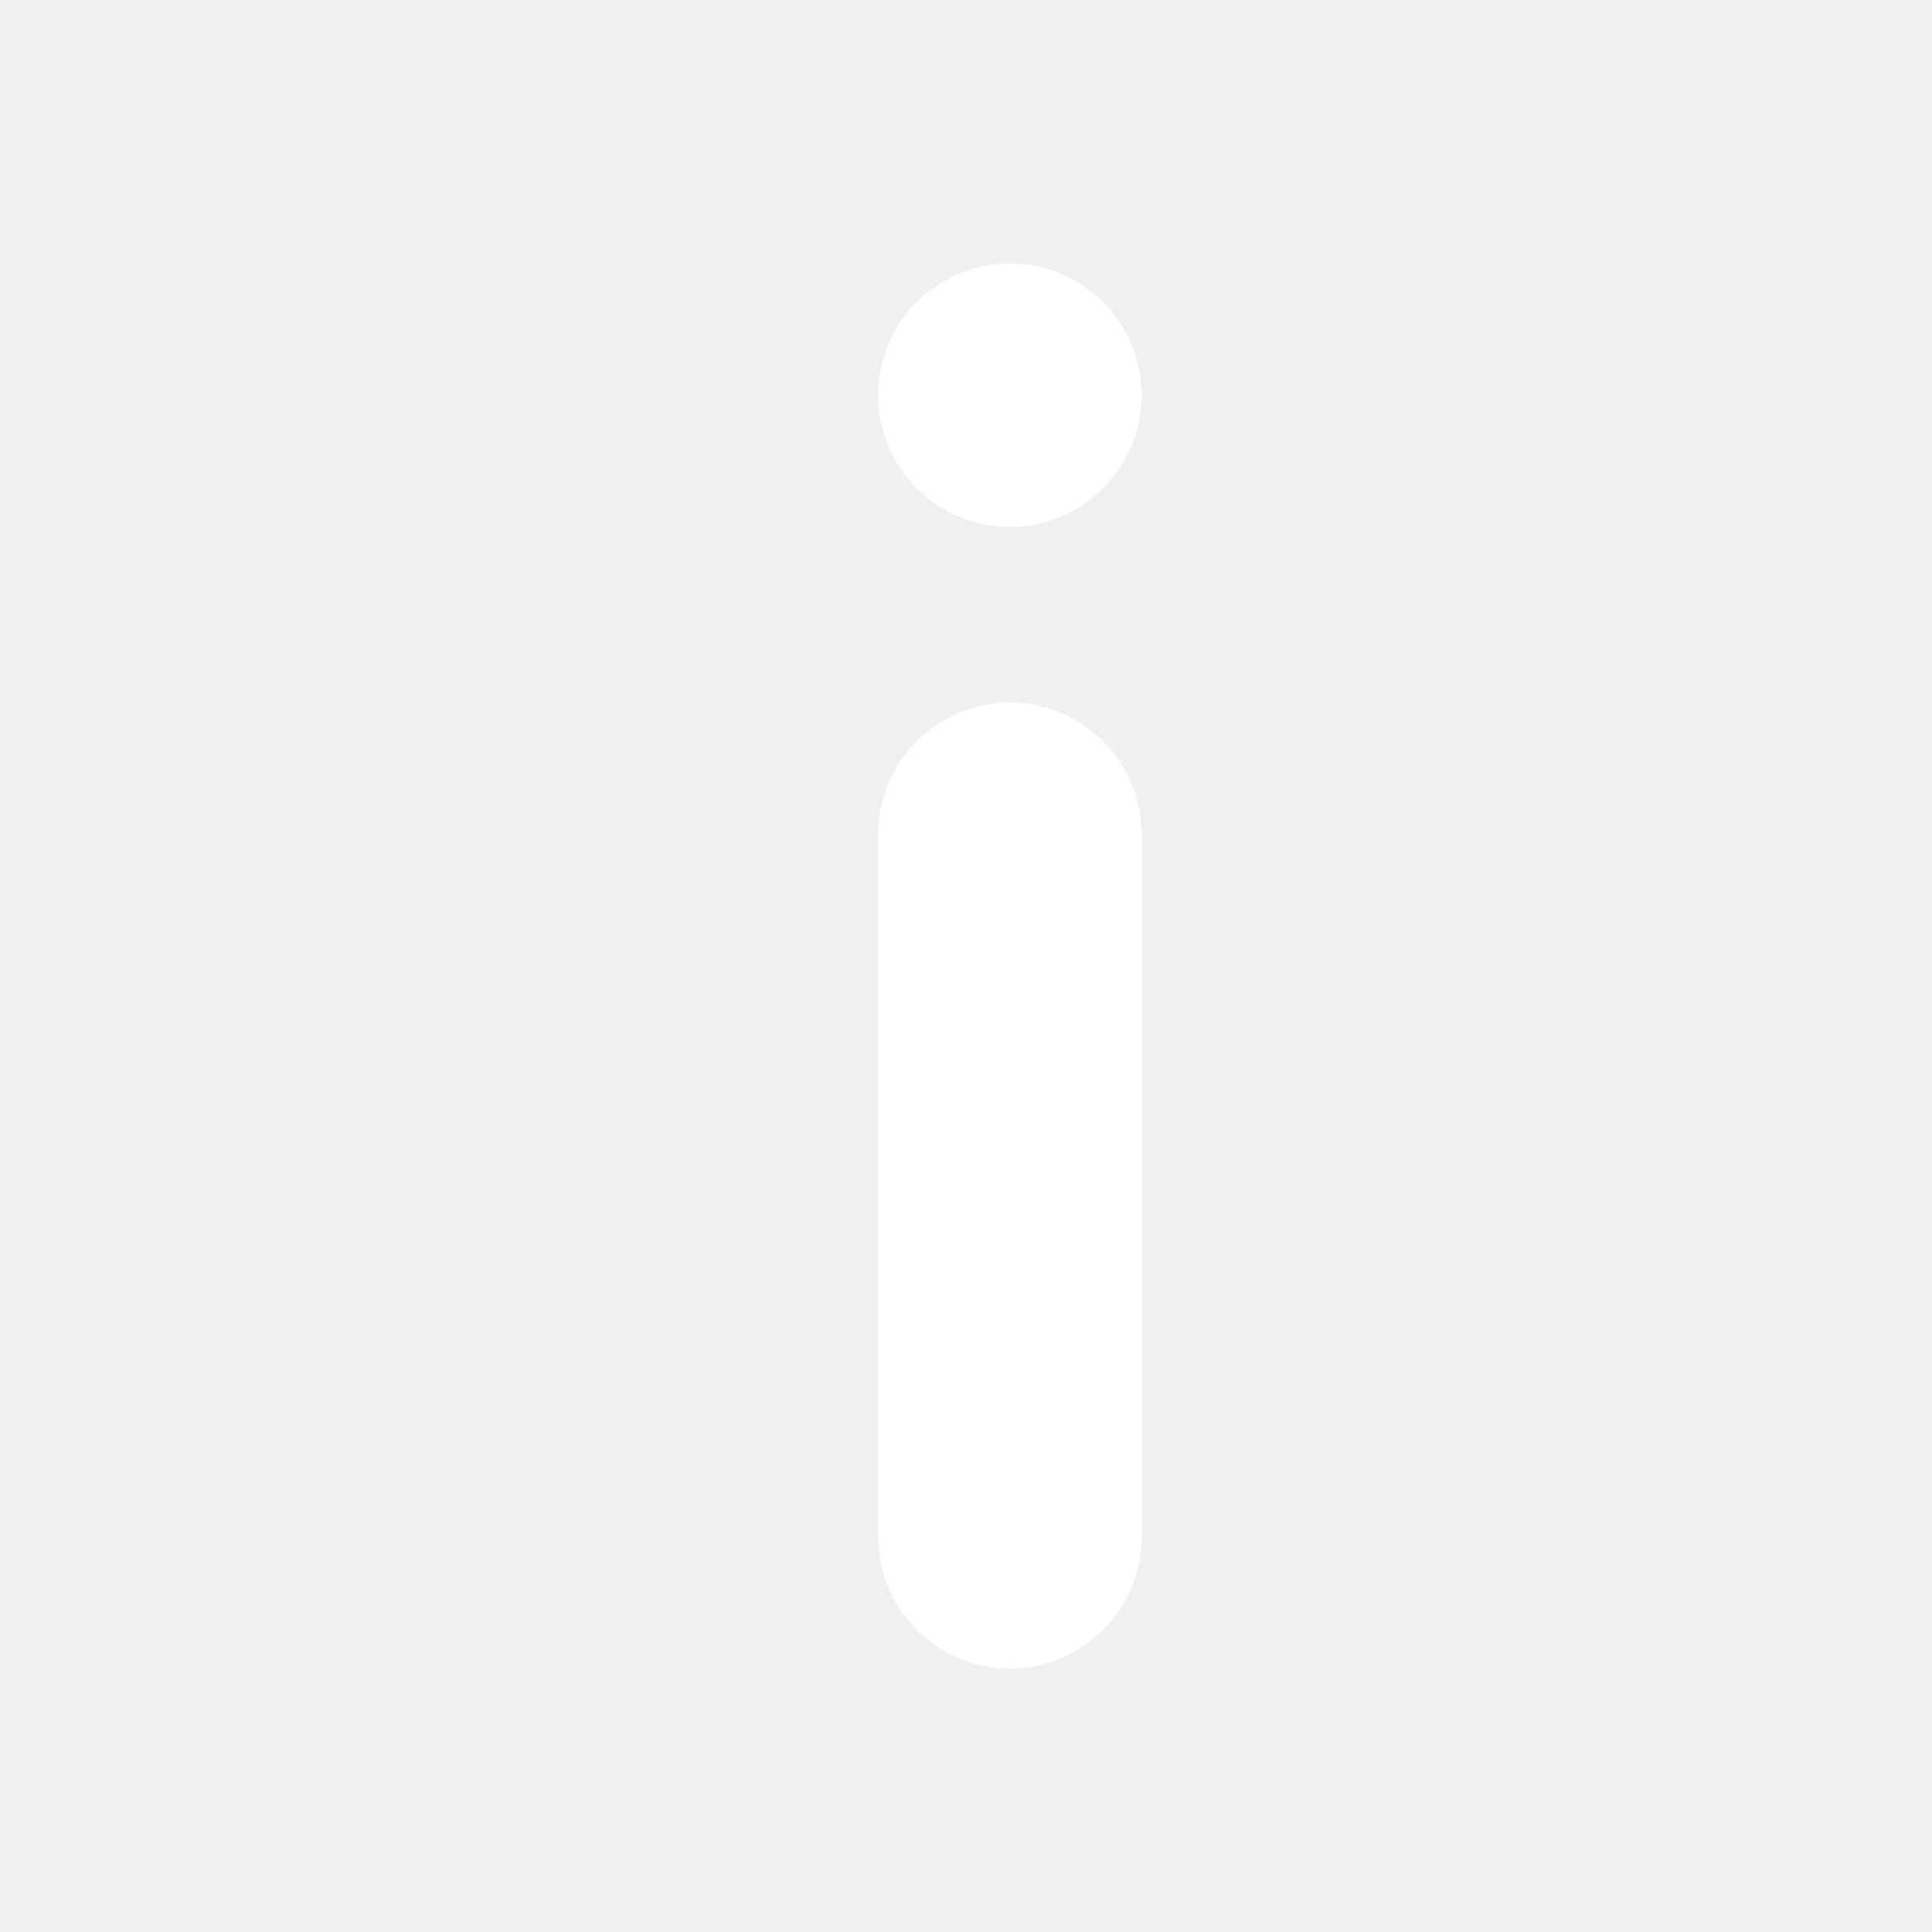
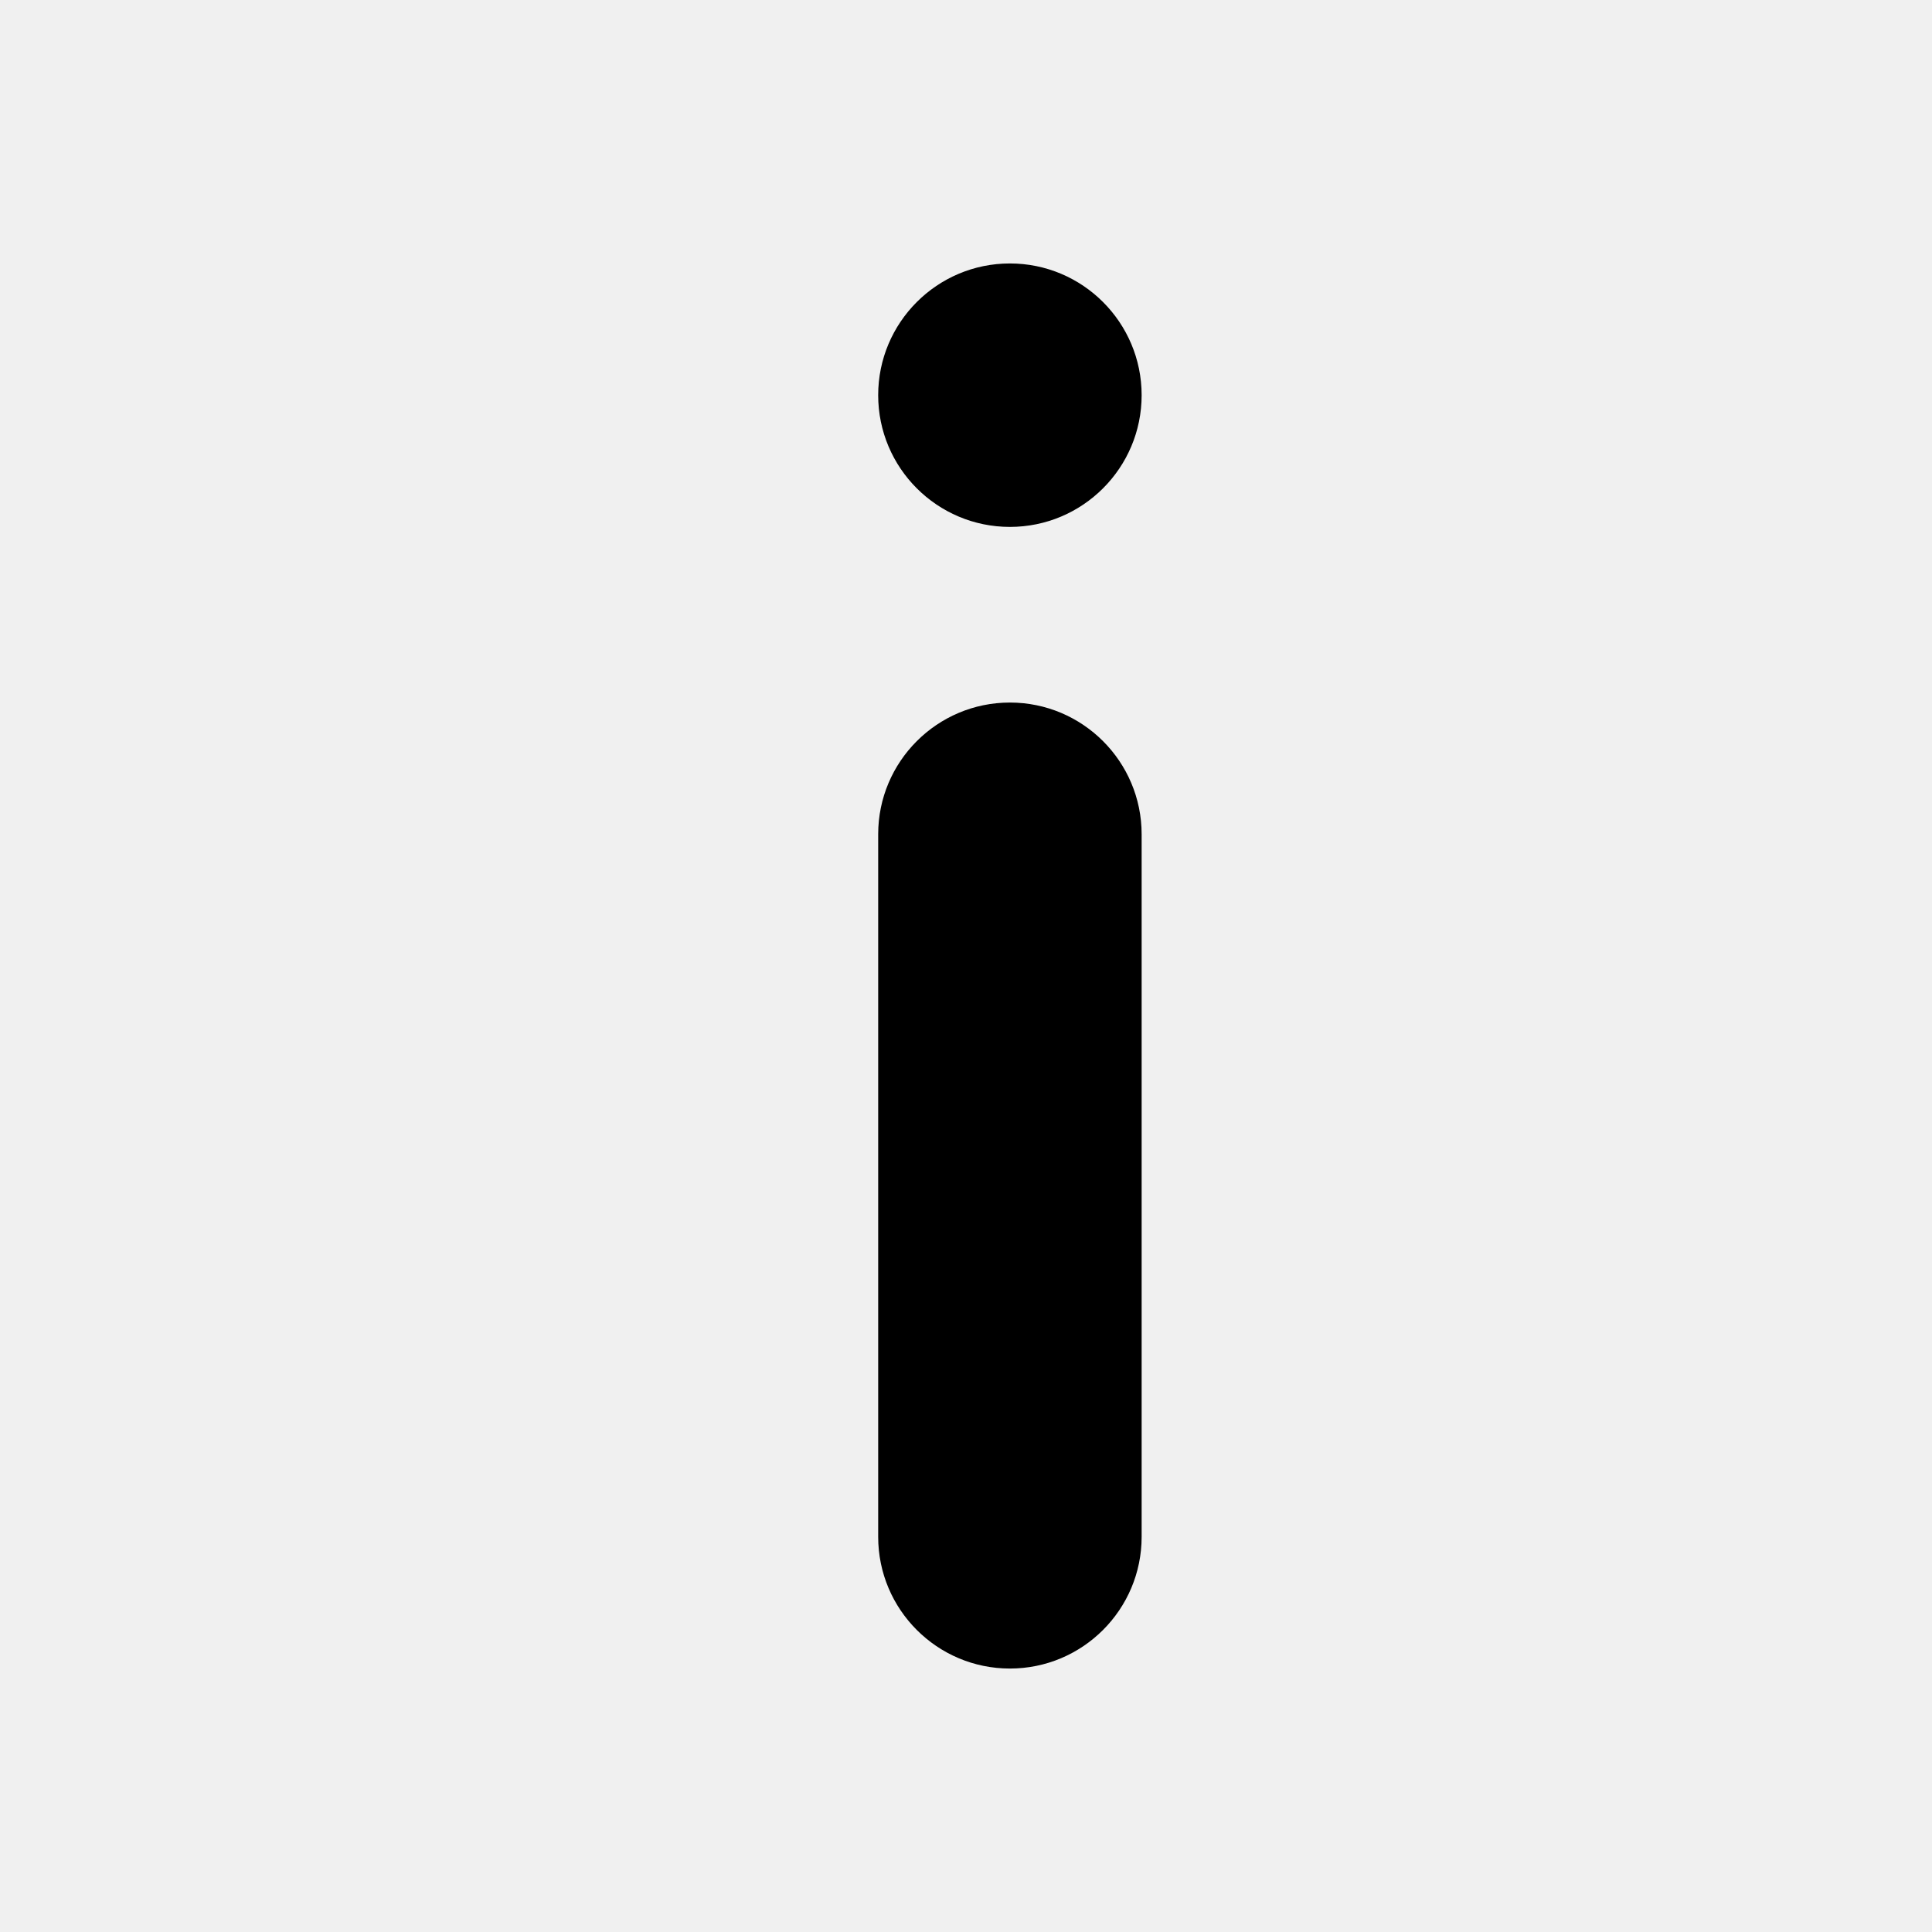
<svg xmlns="http://www.w3.org/2000/svg" width="22px" height="22px" viewBox="0 0 22 22" version="1.1">
  <g stroke="none" stroke-width="1" fill="none" fill-rule="evenodd">
-     <path d="M11.5,8 C12.328,8 13,8.672 13,9.5 L13,17.5 C13,18.328 12.328,19 11.5,19 C10.672,19 10,18.328 10,17.5 L10,9.5 C10,8.672 10.672,8 11.5,8 Z M11.5,3 C12.328,3 13,3.672 13,4.5 C13,5.328 12.328,6 11.5,6 C10.672,6 10,5.328 10,4.5 C10,3.672 10.672,3 11.5,3 Z" fill="#FFFFFF" />
+     <path d="M11.5,8 C12.328,8 13,8.672 13,9.5 L13,17.5 C13,18.328 12.328,19 11.5,19 C10.672,19 10,18.328 10,17.5 L10,9.5 C10,8.672 10.672,8 11.5,8 Z M11.5,3 C12.328,3 13,3.672 13,4.5 C13,5.328 12.328,6 11.5,6 C10.672,6 10,5.328 10,4.5 C10,3.672 10.672,3 11.5,3 Z" fill="currentColor" />
  </g>
</svg>
